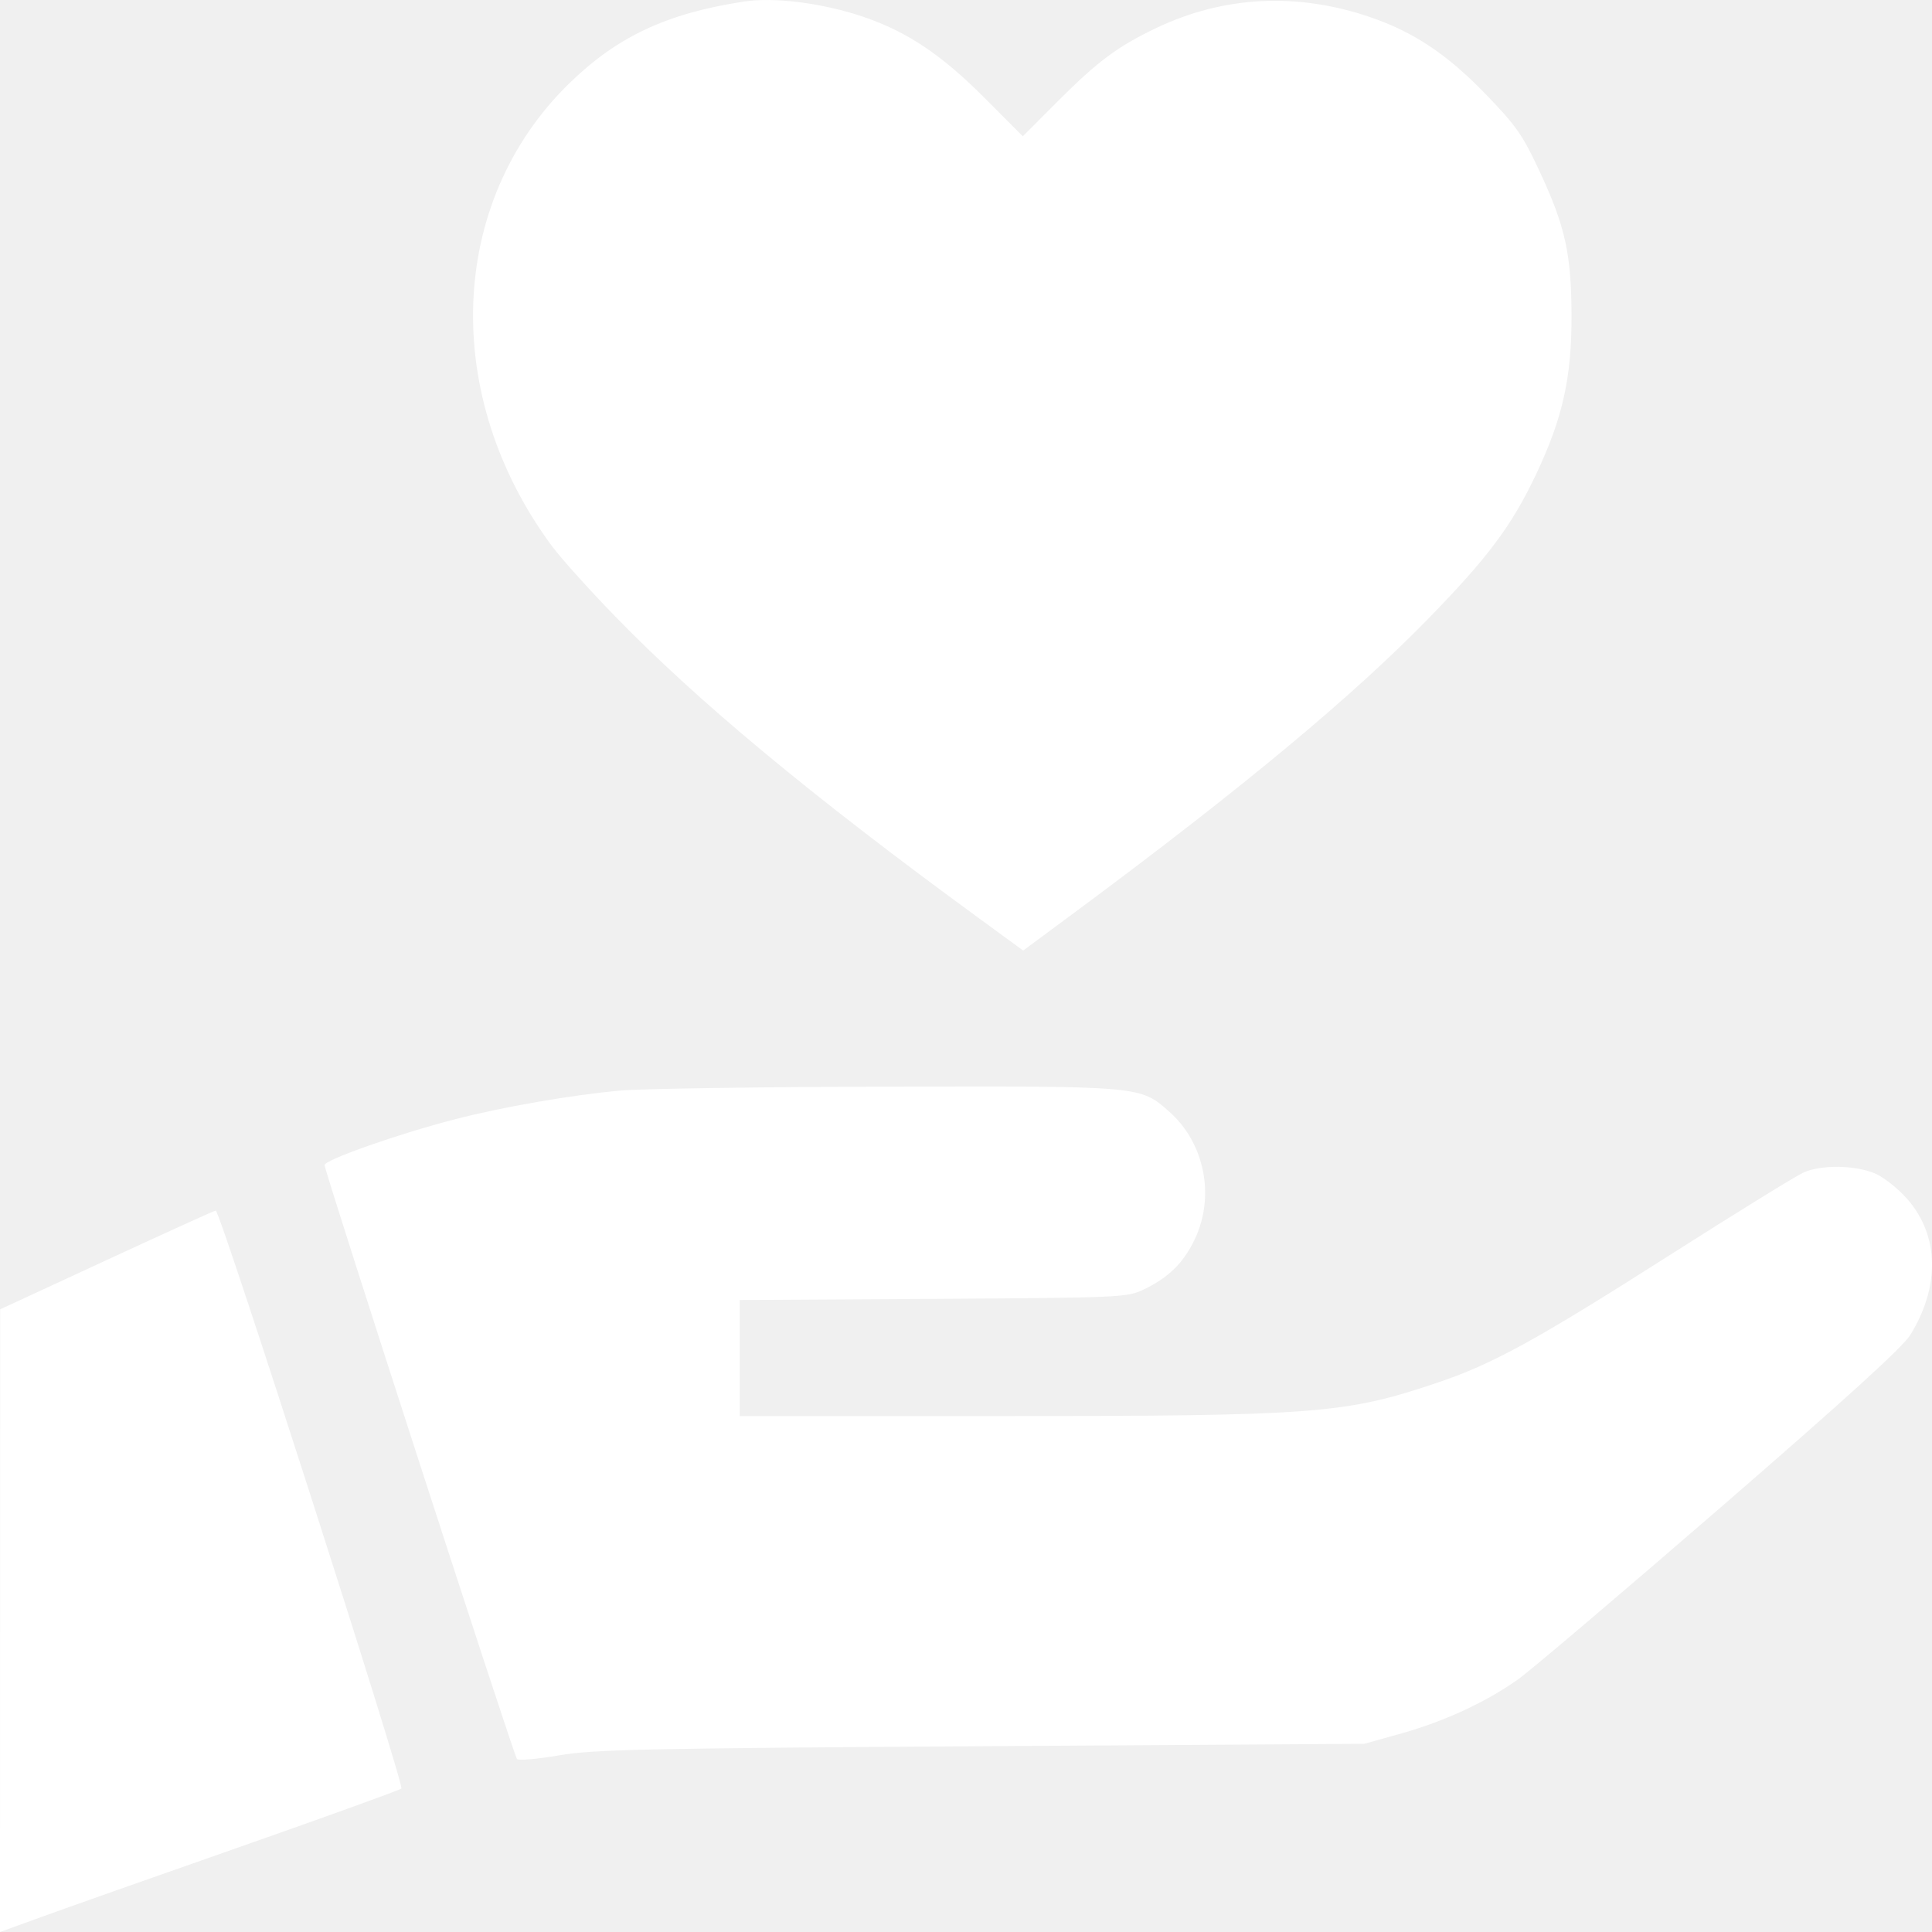
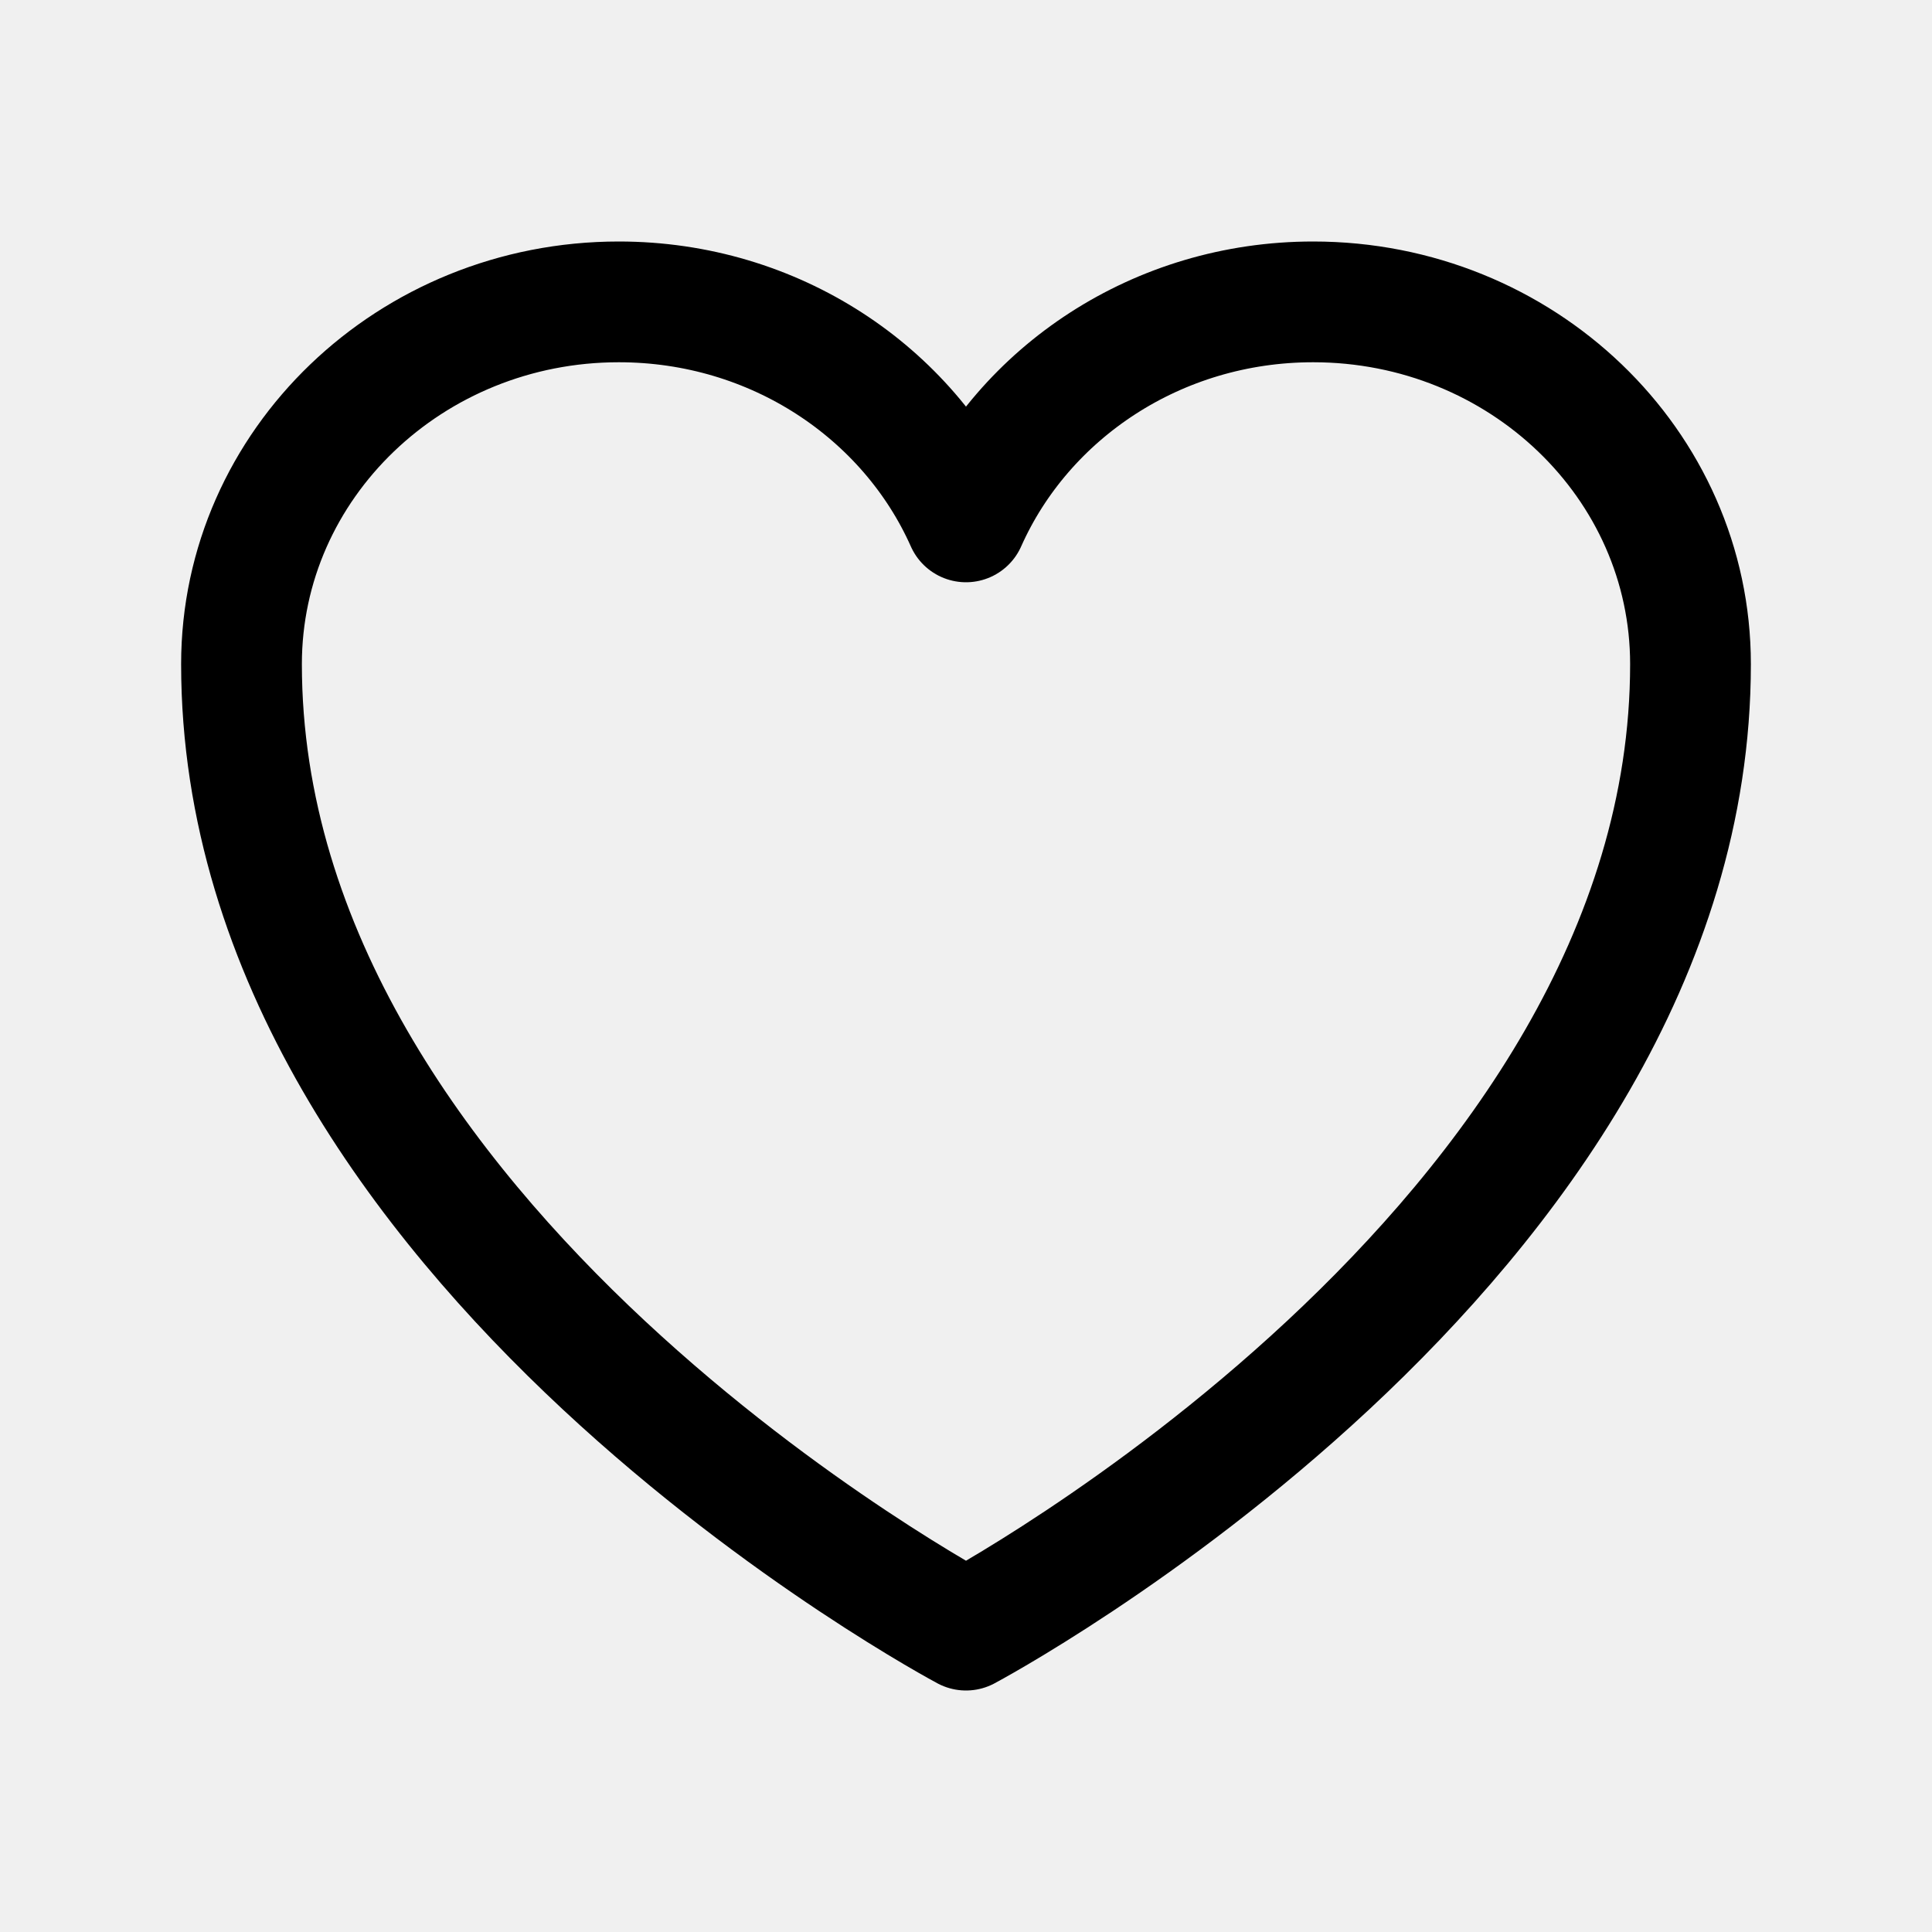
- <svg xmlns="http://www.w3.org/2000/svg" width="24" height="24" viewBox="0 0 24 24" fill="none">
-   <path fill-rule="evenodd" clip-rule="evenodd" d="M9.236 0.02C8.277 0.168 7.663 0.457 7.065 1.042C5.563 2.513 5.475 4.915 6.855 6.782C6.965 6.931 7.319 7.325 7.642 7.657C8.665 8.711 10.076 9.883 12.133 11.386L12.71 11.808L13.376 11.315C15.431 9.791 16.799 8.654 17.747 7.681C18.487 6.922 18.779 6.53 19.08 5.896C19.412 5.195 19.524 4.695 19.522 3.919C19.52 3.151 19.443 2.806 19.119 2.115C18.914 1.675 18.831 1.558 18.455 1.169C17.975 0.673 17.559 0.396 17.018 0.212C16.113 -0.097 15.204 -0.051 14.37 0.345C13.886 0.575 13.637 0.76 13.139 1.259L12.706 1.693L12.225 1.211C11.693 0.678 11.271 0.396 10.731 0.211C10.229 0.039 9.618 -0.04 9.236 0.02ZM7.712 13.547C7.113 13.6 6.253 13.749 5.652 13.904C4.96 14.082 4.032 14.408 4.032 14.473C4.032 14.554 6.381 21.804 6.422 21.851C6.441 21.872 6.676 21.852 6.944 21.806C7.375 21.732 7.975 21.719 12.189 21.692L16.948 21.662L17.399 21.536C17.946 21.383 18.469 21.14 18.867 20.855C19.03 20.737 20.16 19.777 21.379 18.722C22.943 17.366 23.635 16.737 23.731 16.582C24.103 15.978 24.089 15.347 23.693 14.895C23.579 14.764 23.4 14.623 23.289 14.576C23.043 14.473 22.629 14.467 22.407 14.564C22.316 14.604 21.567 15.066 20.743 15.591C19.072 16.655 18.541 16.946 17.845 17.18C16.708 17.562 16.35 17.59 12.459 17.591L9.189 17.591V16.87V16.149L11.592 16.135C13.916 16.121 14.001 16.117 14.205 16.02C14.517 15.87 14.701 15.69 14.842 15.394C15.097 14.857 14.964 14.195 14.521 13.806C14.162 13.49 14.177 13.491 11.021 13.499C9.459 13.502 7.97 13.524 7.712 13.547ZM1.325 15.653L0.002 16.265L0.001 20.133L0 24L0.504 23.817C0.781 23.716 1.894 23.323 2.977 22.944C4.06 22.564 4.964 22.238 4.986 22.218C5.029 22.18 2.734 15.034 2.68 15.038C2.663 15.039 2.053 15.316 1.325 15.653Z" fill="white" />
+ <svg xmlns="http://www.w3.org/2000/svg" fill="none" viewBox="0 0 24 24" stroke-width="1.5" stroke="currentColor" class="size-6">
+   <path stroke-linecap="round" stroke-linejoin="round" d="M21 8.25c0-2.485-2.099-4.5-4.688-4.5-1.935 0-3.597 1.126-4.312 2.733-.715-1.607-2.377-2.733-4.313-2.733C5.1 3.75 3 5.765 3 8.25c0 7.22 9 12 9 12s9-4.78 9-12Z" />
</svg>
